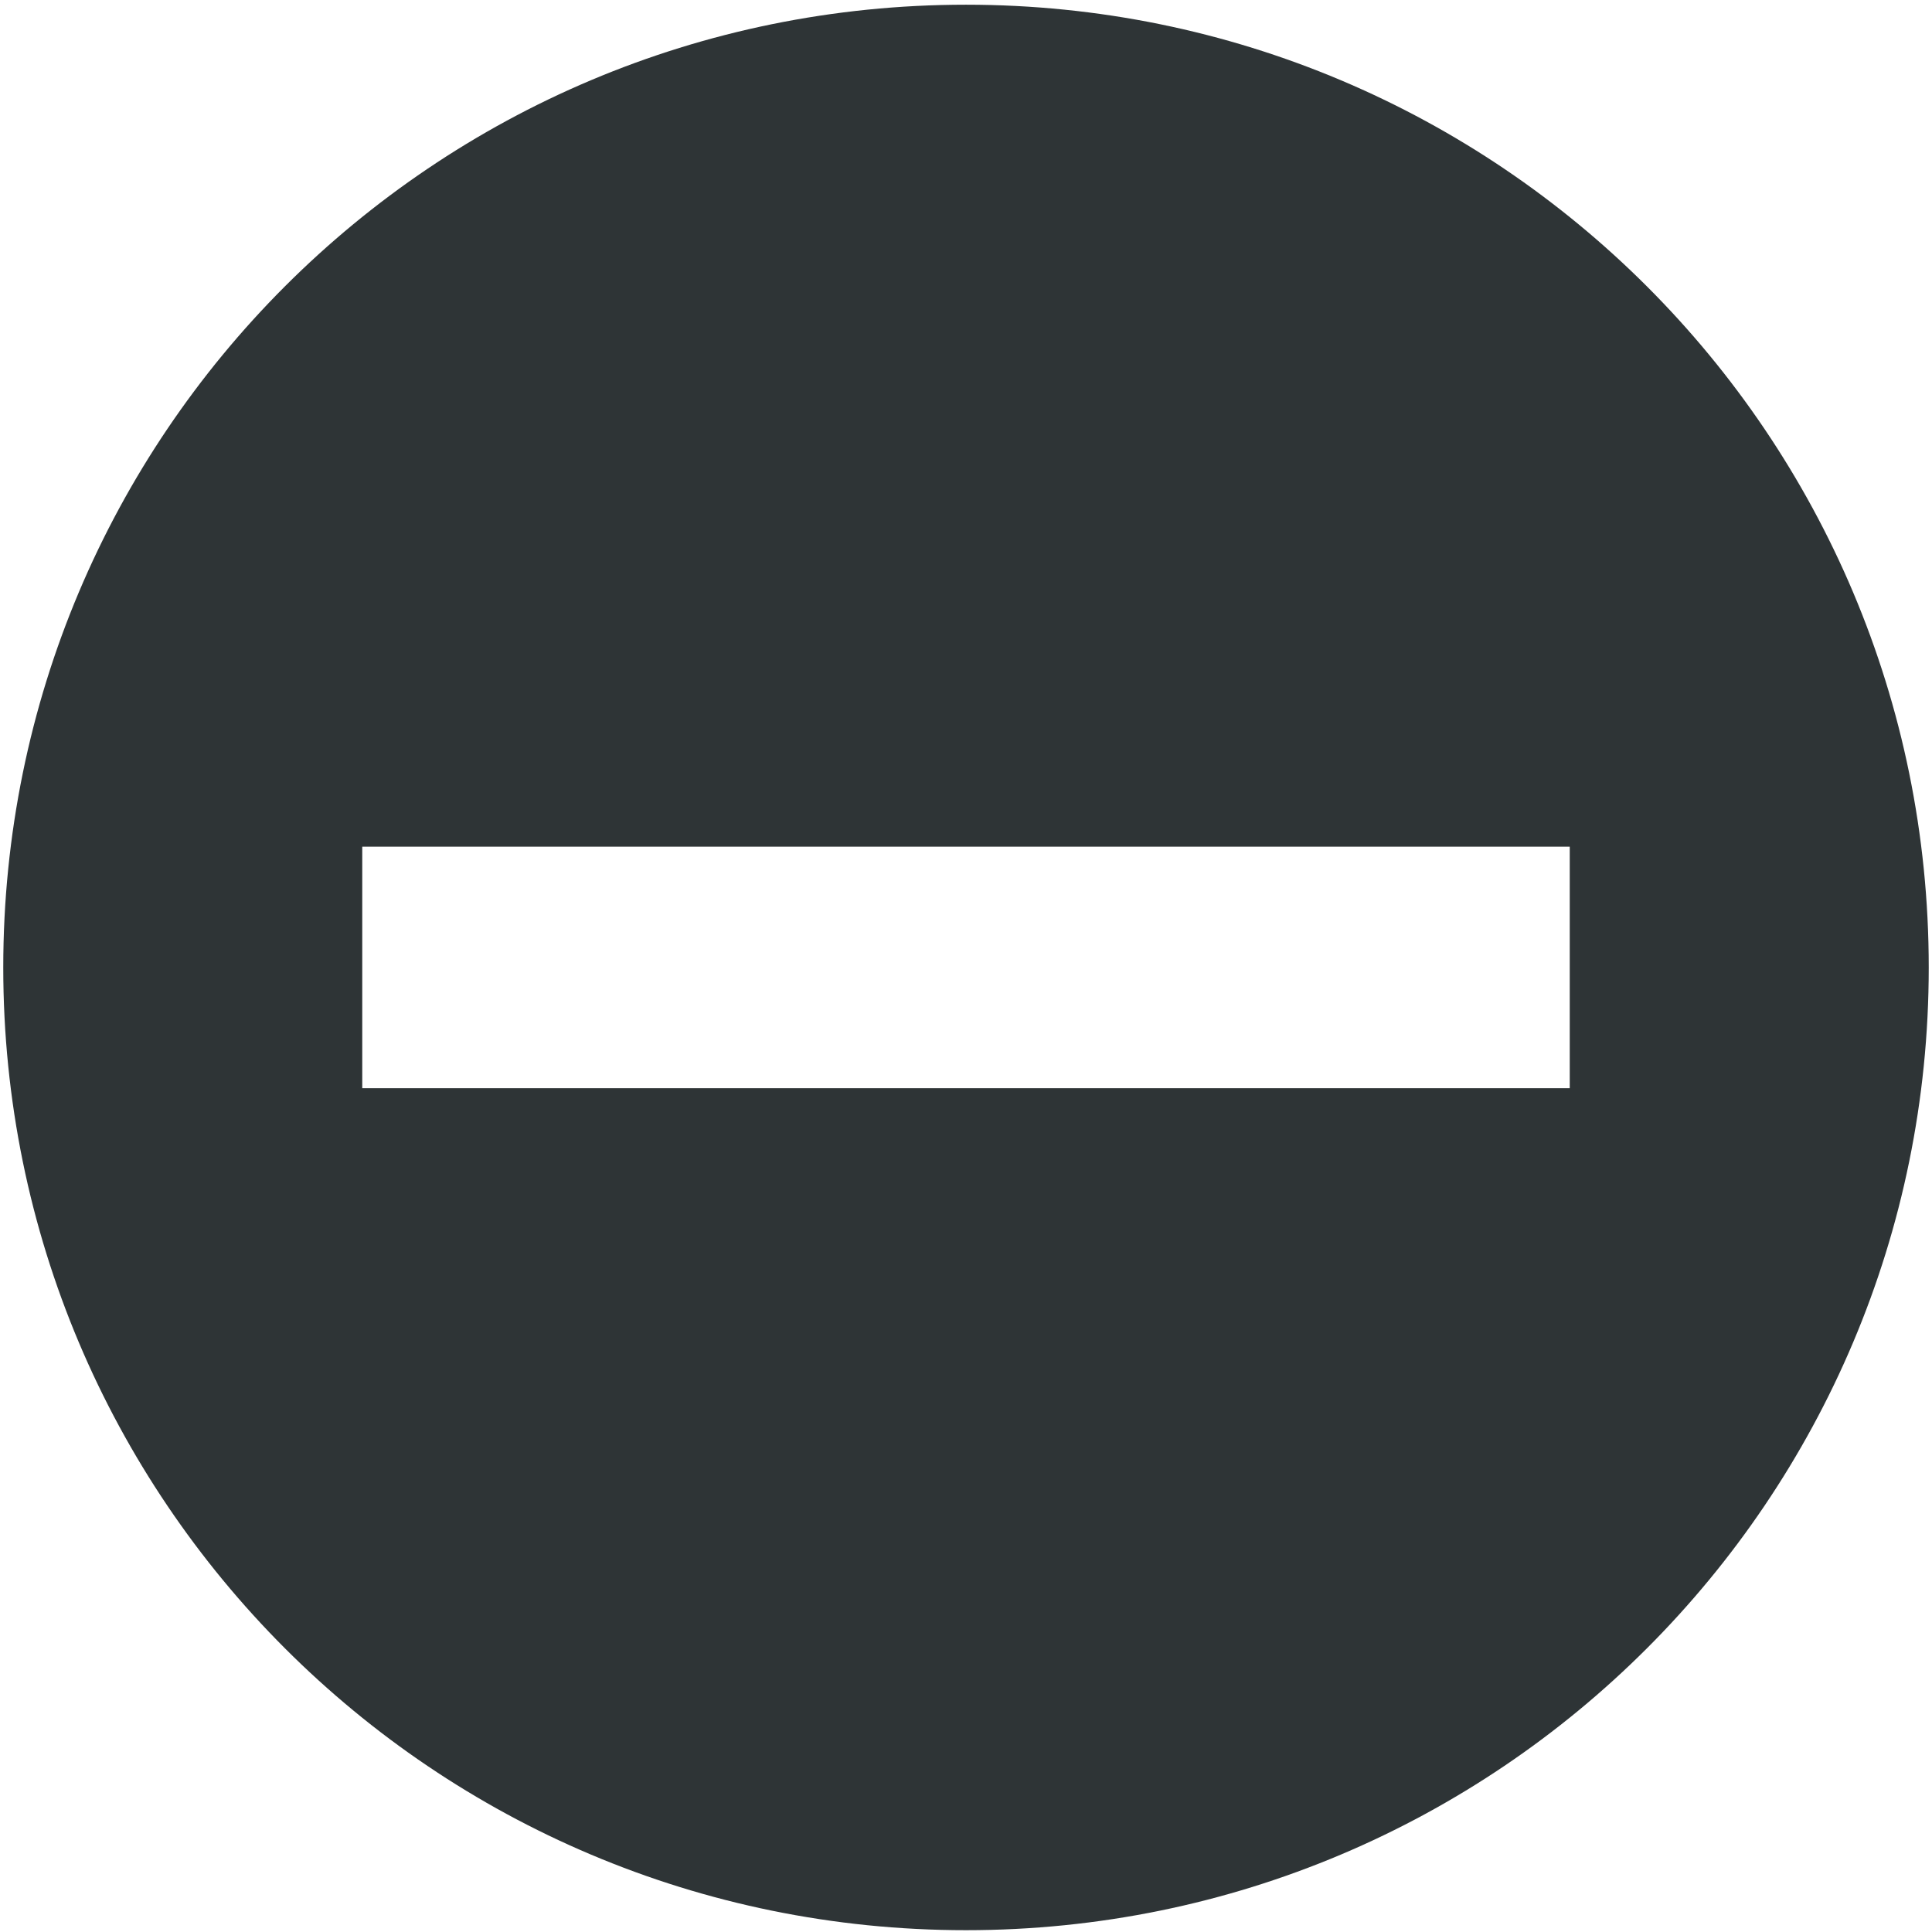
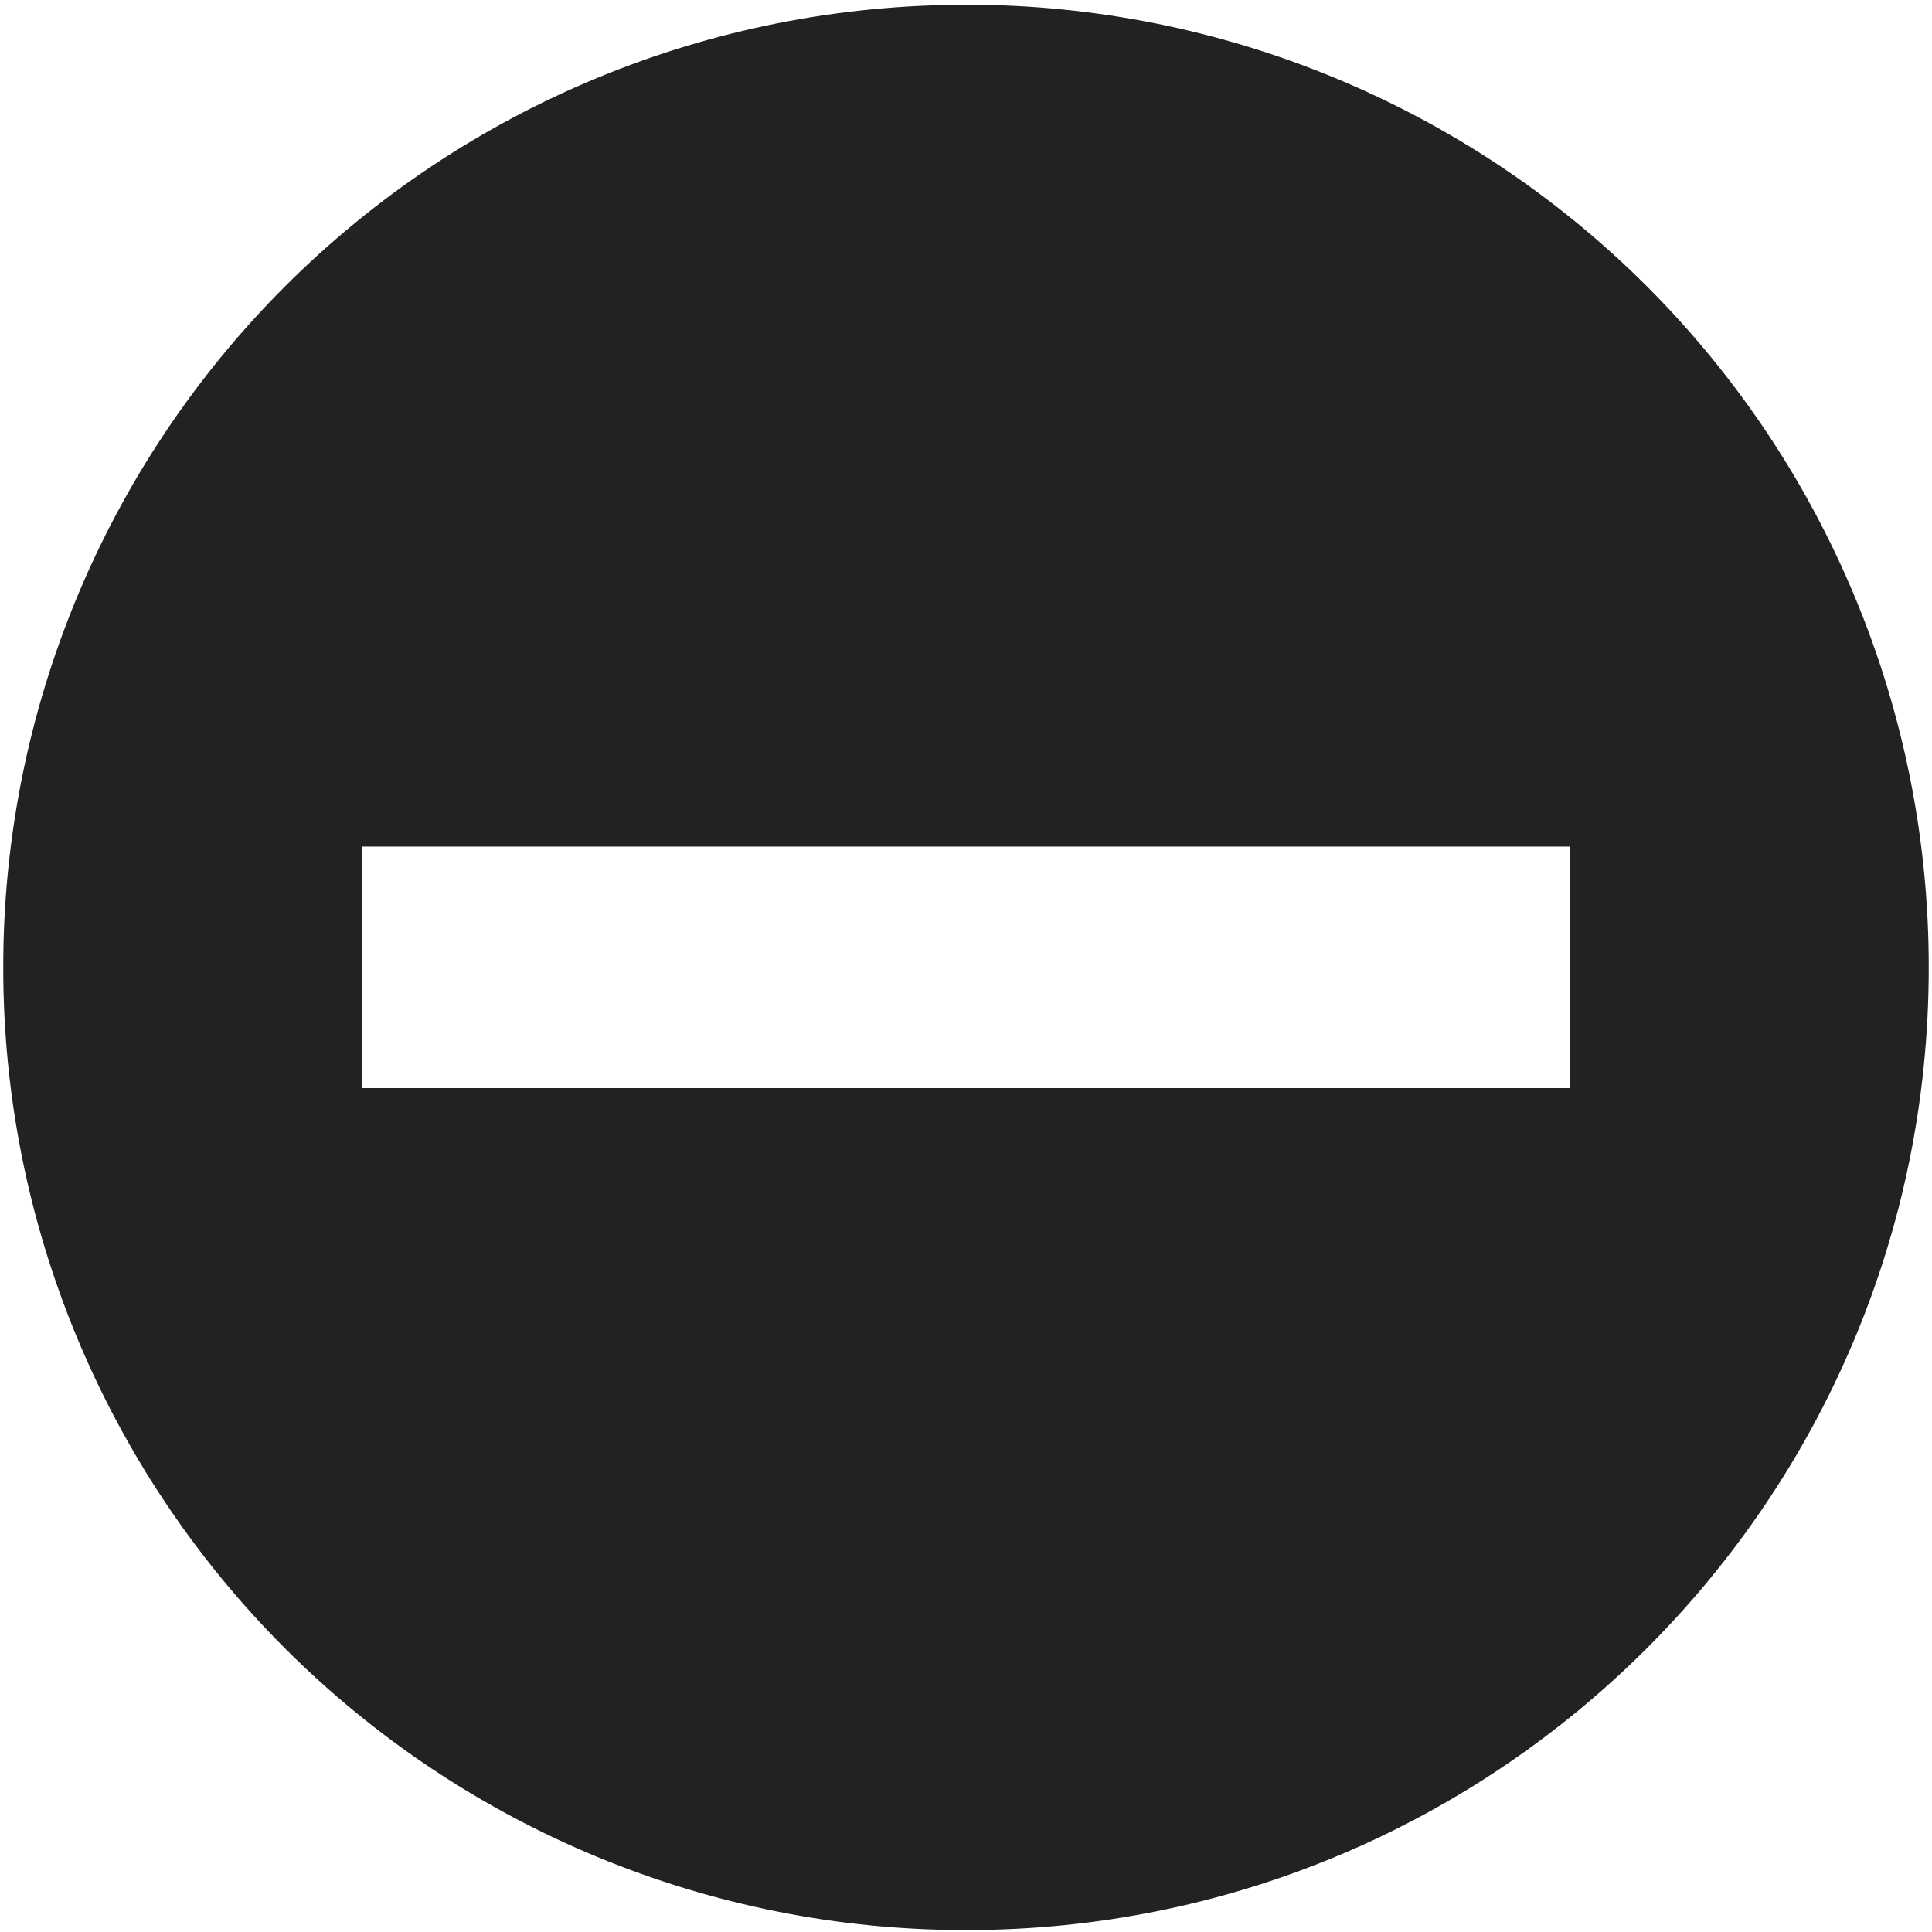
- <svg xmlns="http://www.w3.org/2000/svg" height="16px" viewBox="0 0 16 16" width="16px">
-   <path d="m 8 0.039 c -4.41 0 -7.973 3.562 -7.973 7.973 c 0 4.406 3.563 7.973 7.973 7.973 c 4.406 0 7.973 -3.566 7.973 -7.973 c 0 -4.41 -3.566 -7.973 -7.973 -7.973 z m -5 6.973 h 10 v 2 h -10 z m 0 0" fill="#2e3436" />
+ <svg xmlns="http://www.w3.org/2000/svg" width="16" height="16">
+   <path fill="#222" d="M8 .04A7.964 7.964 0 0 0 .027 8.011 7.966 7.966 0 0 0 8 15.984a7.969 7.969 0 0 0 7.973-7.972A7.966 7.966 0 0 0 8 .039zM3 7.011h10v2H3zm0 0" />
</svg>
